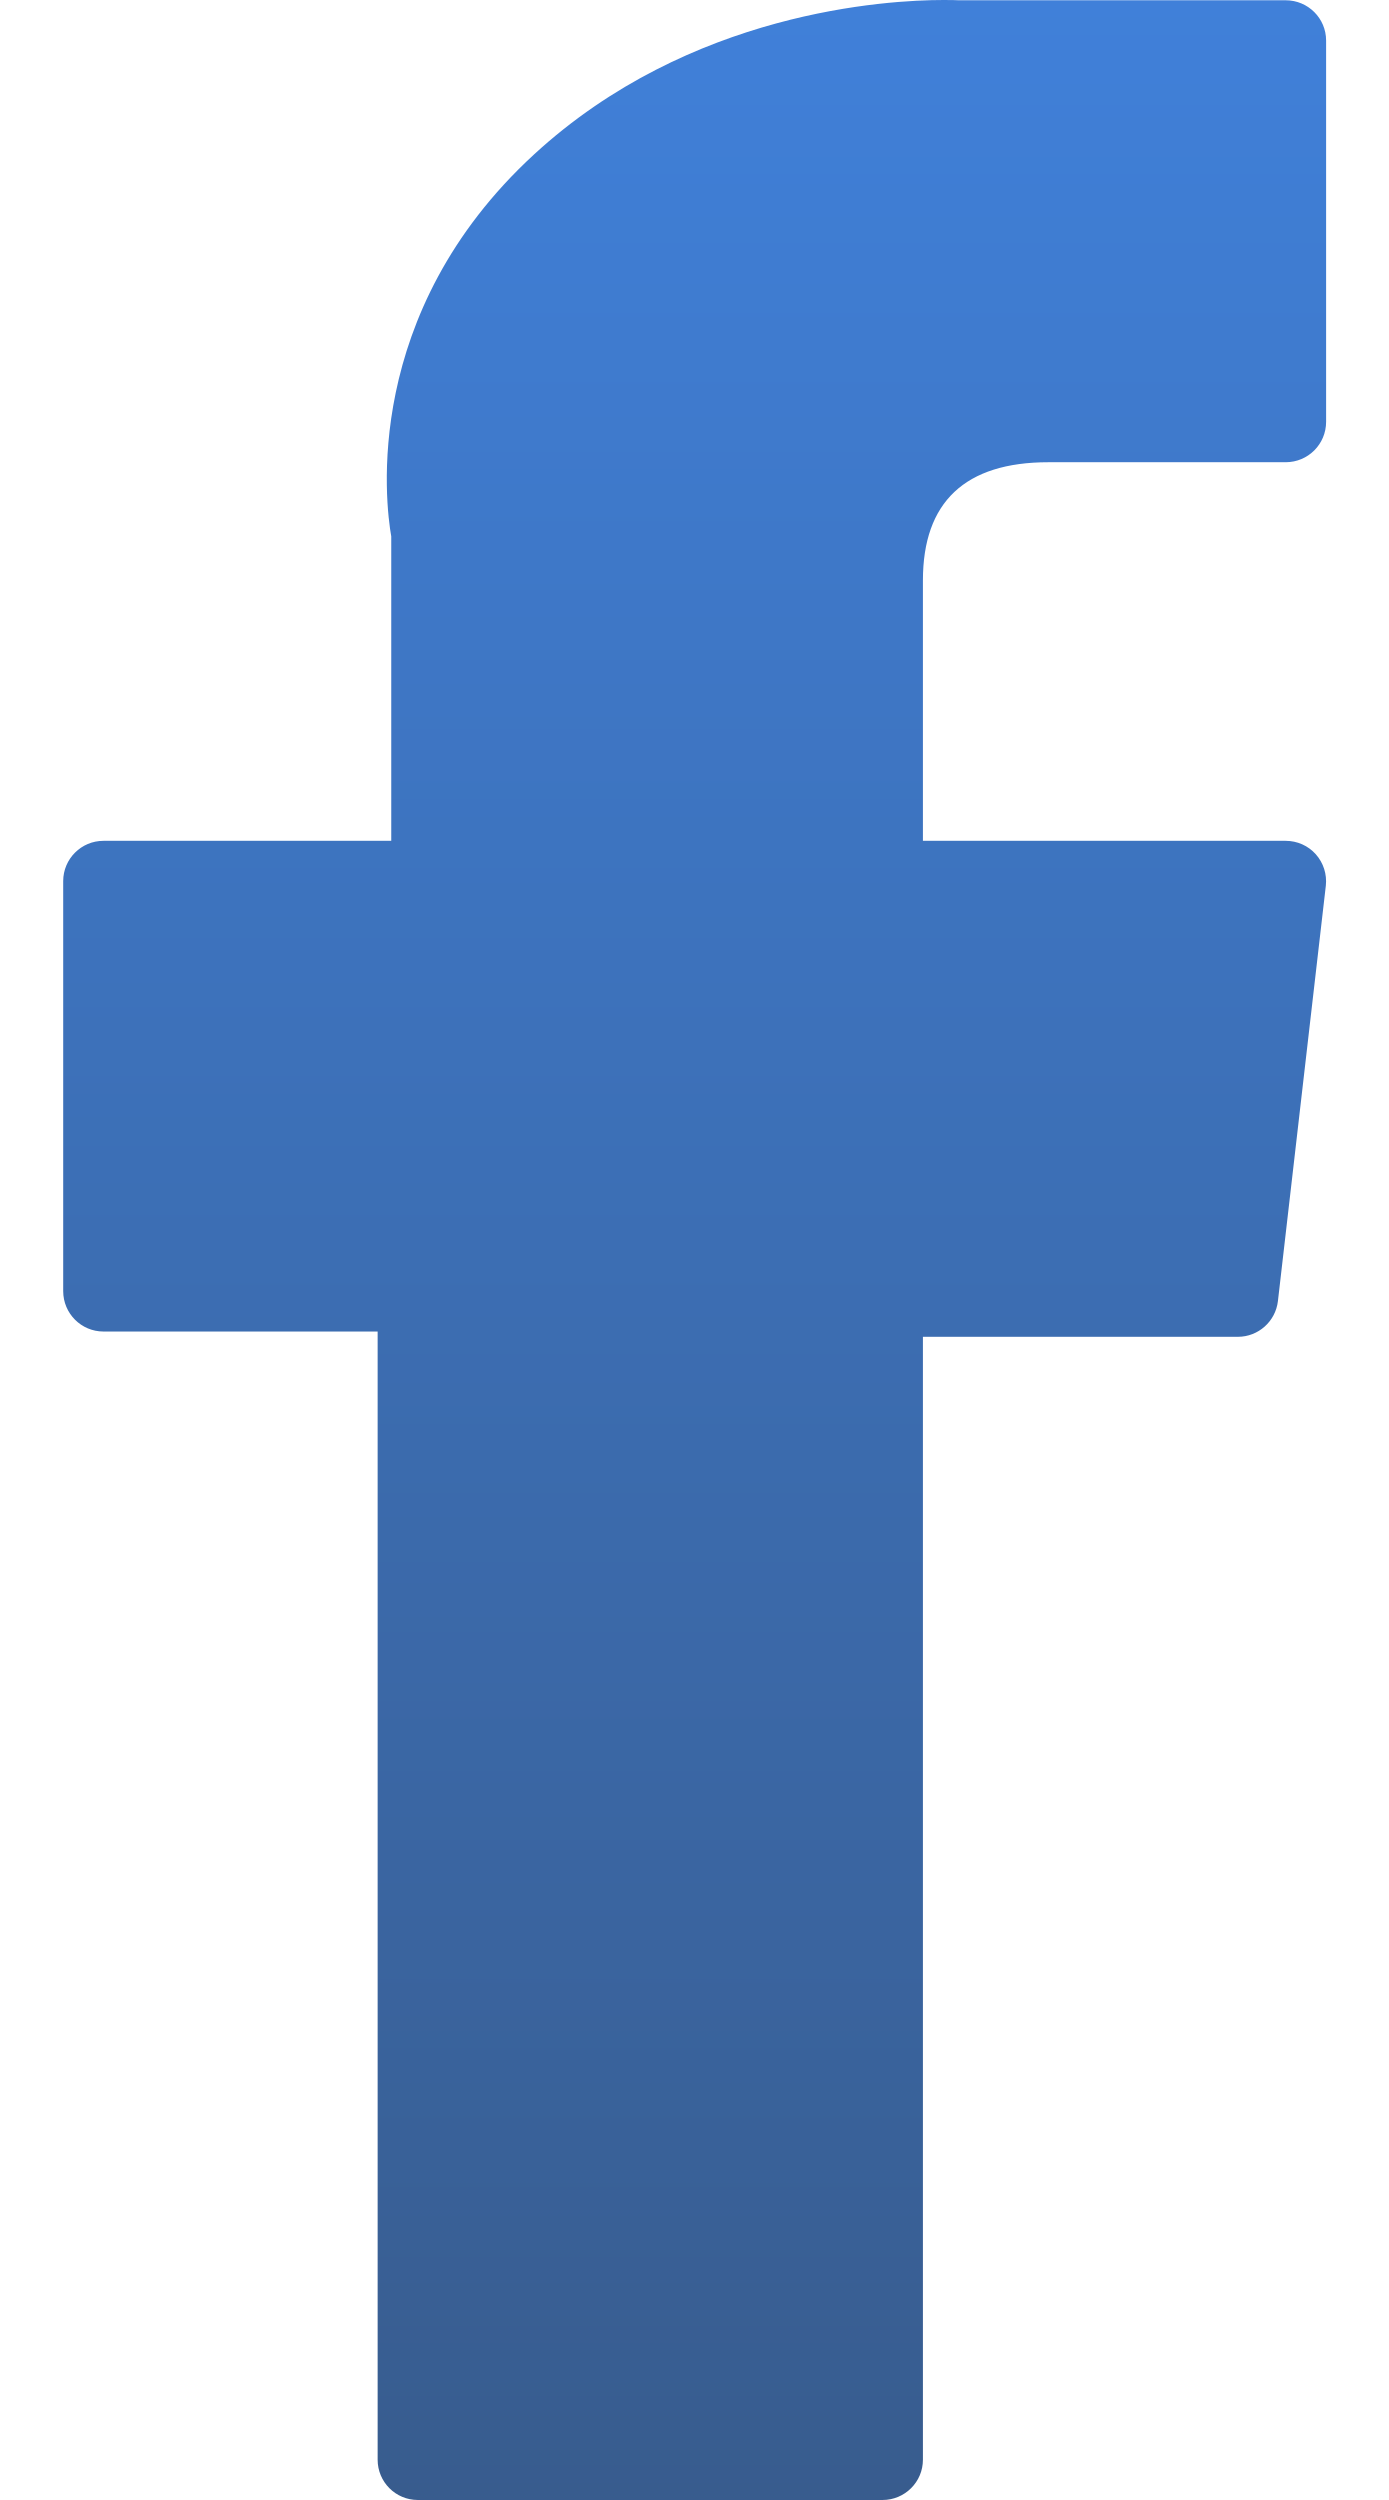
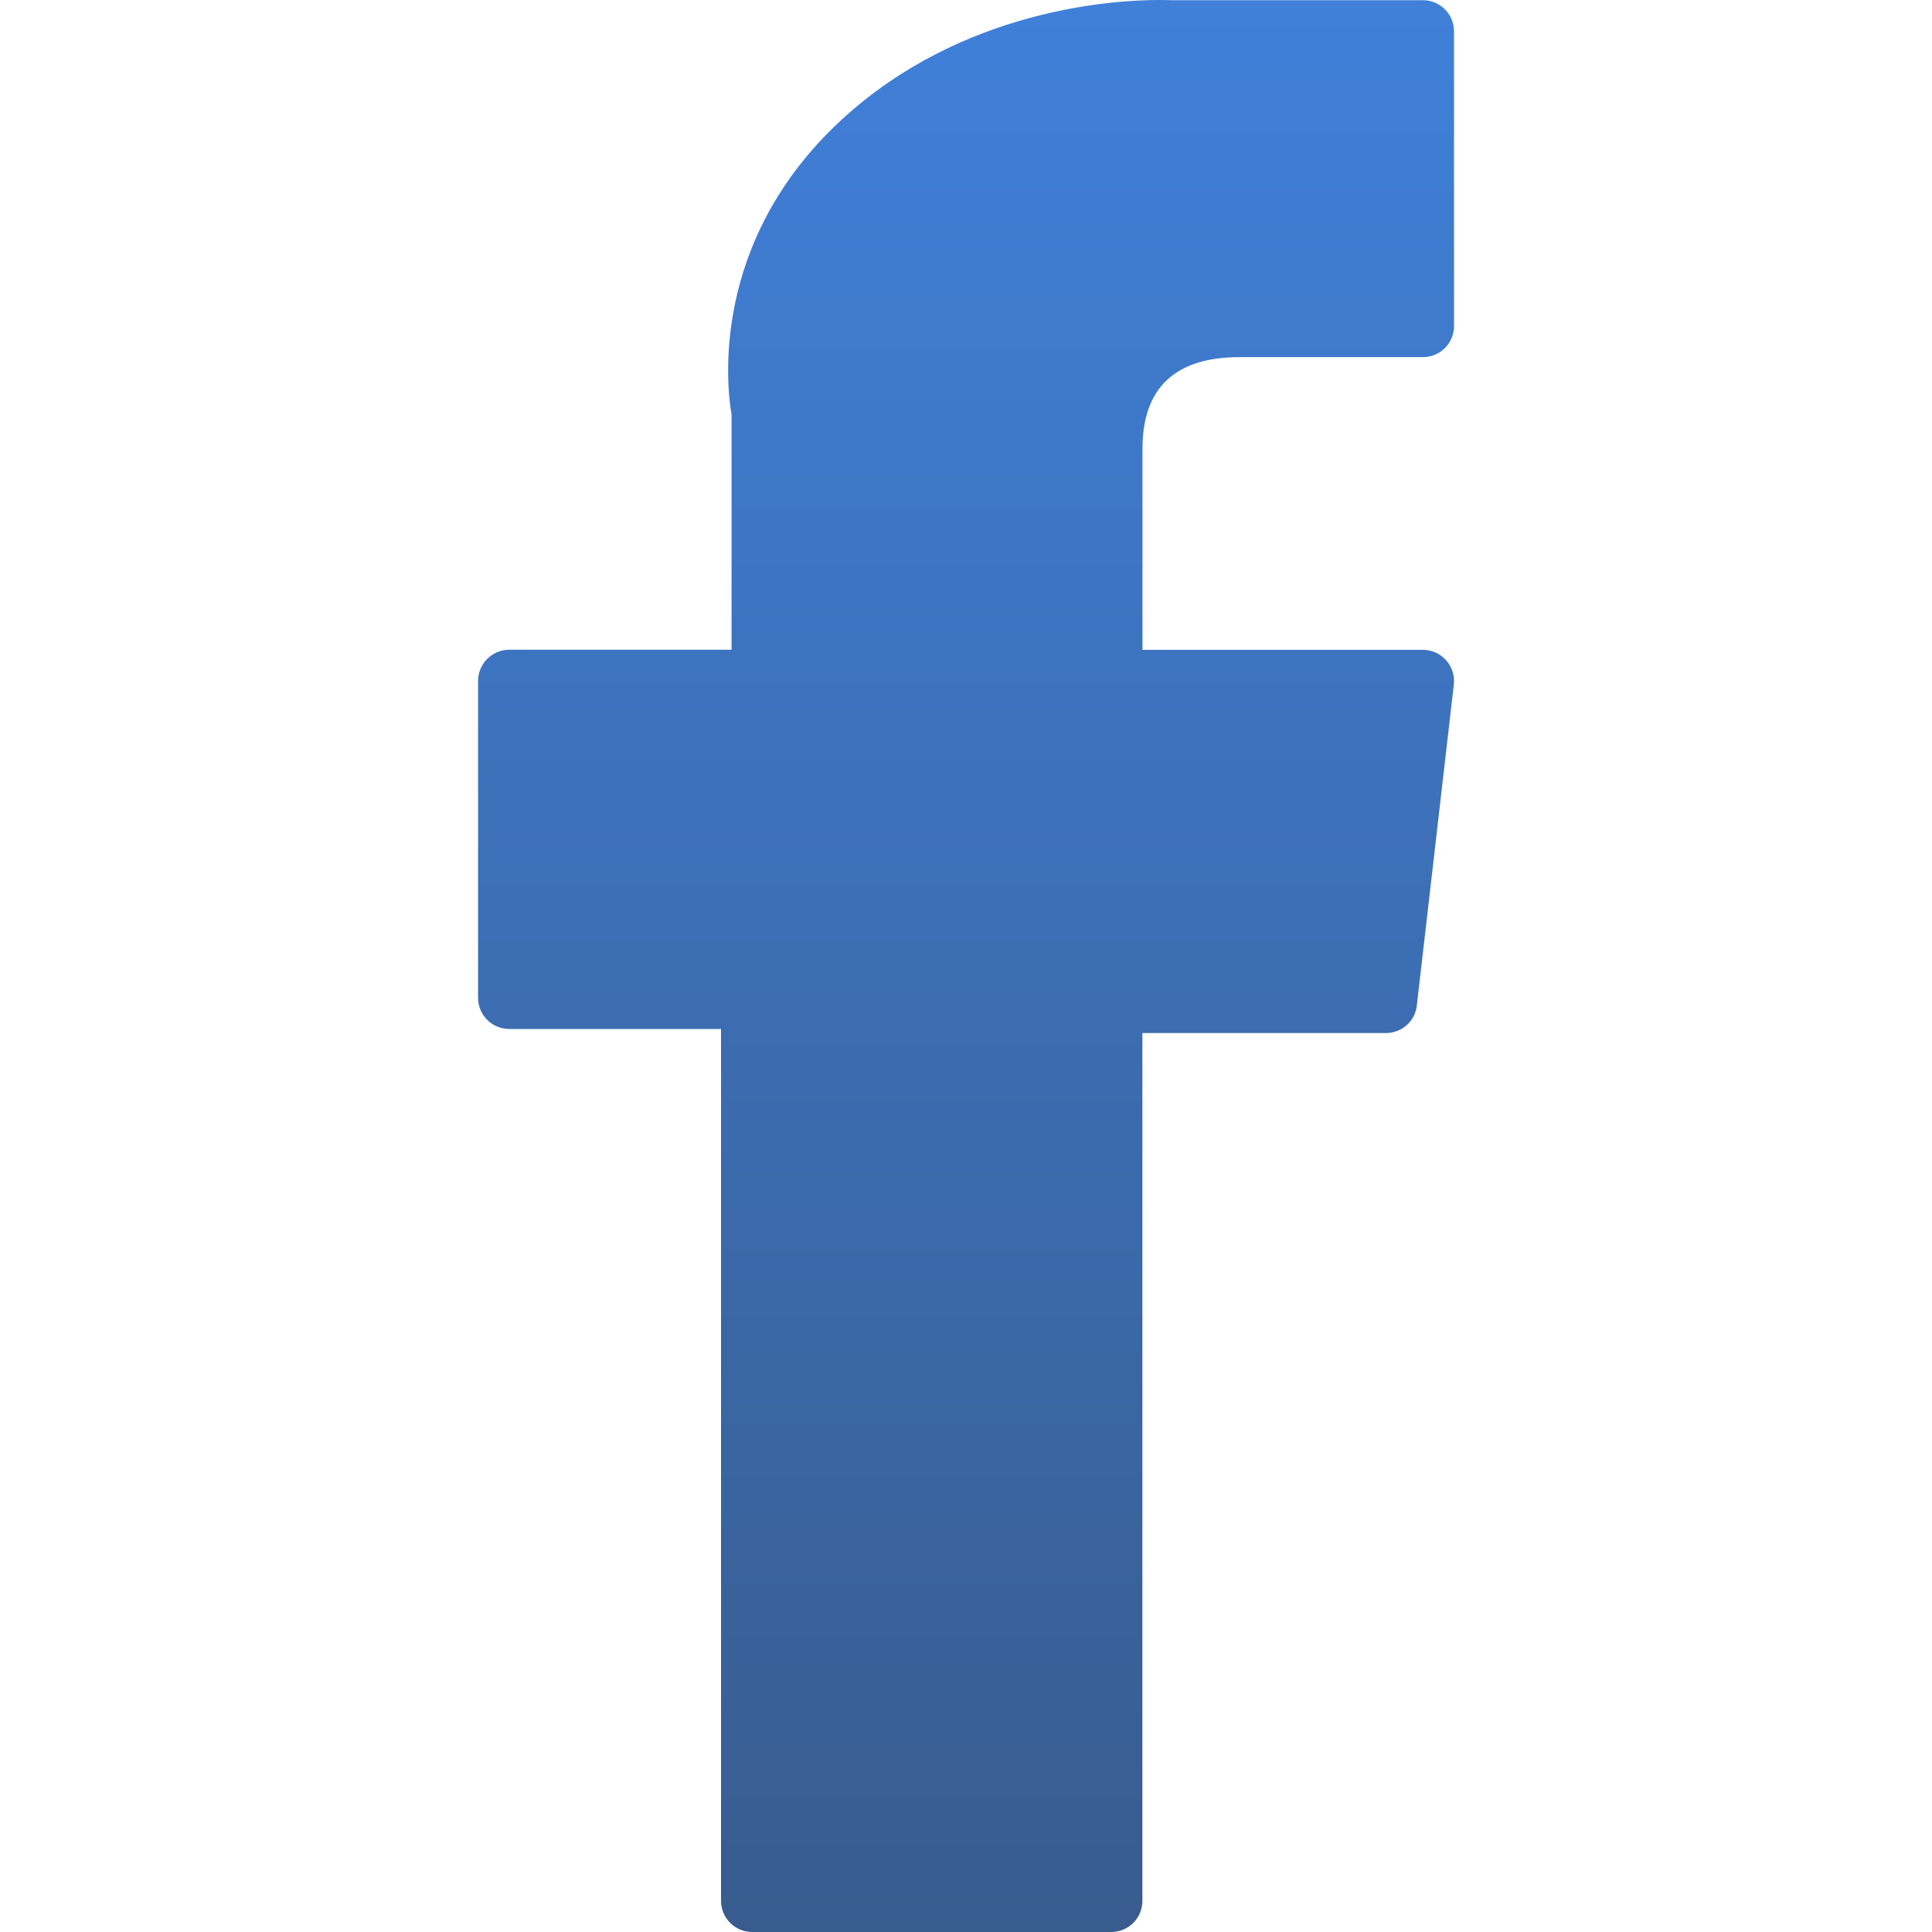
- <svg xmlns="http://www.w3.org/2000/svg" width="10" height="18" viewBox="0 0 10 18" fill="none">
-   <path d="M0.745 9.587H2.719V17.71C2.719 17.87 2.848 18 3.009 18H6.354C6.515 18 6.645 17.87 6.645 17.71V9.625H8.913C9.06 9.625 9.184 9.514 9.201 9.368L9.546 6.377C9.555 6.295 9.529 6.213 9.474 6.151C9.419 6.089 9.34 6.054 9.257 6.054H6.645V4.179C6.645 3.614 6.949 3.328 7.549 3.328C7.635 3.328 9.257 3.328 9.257 3.328C9.418 3.328 9.548 3.198 9.548 3.037V0.292C9.548 0.132 9.418 0.002 9.257 0.002H6.903C6.887 0.001 6.85 0 6.795 0C6.387 0 4.967 0.08 3.845 1.112C2.603 2.255 2.775 3.624 2.817 3.862V6.054H0.745C0.585 6.054 0.455 6.184 0.455 6.344V9.296C0.455 9.457 0.585 9.587 0.745 9.587Z" fill="url(#paint0_linear_98_449)" />
+ <svg xmlns="http://www.w3.org/2000/svg" width="20" height="20" viewBox="0 0 20 20" fill="none">
+   <path d="M5.272 10.652H7.464V19.677C7.464 19.856 7.609 20 7.787 20H11.504C11.682 20 11.826 19.856 11.826 19.677V10.694H14.347C14.511 10.694 14.649 10.572 14.667 10.409L15.05 7.086C15.06 6.995 15.031 6.903 14.97 6.835C14.909 6.766 14.822 6.727 14.73 6.727H11.827V4.644C11.827 4.016 12.165 3.697 12.832 3.697C12.927 3.697 14.73 3.697 14.73 3.697C14.908 3.697 15.052 3.553 15.052 3.375V0.325C15.052 0.147 14.908 0.002 14.73 0.002H12.114C12.095 0.001 12.054 0 11.994 0C11.54 0 9.962 0.089 8.716 1.236C7.335 2.506 7.527 4.027 7.573 4.291V6.726H5.272C5.094 6.726 4.949 6.871 4.949 7.049V10.329C4.949 10.508 5.094 10.652 5.272 10.652Z" fill="url(#paint0_linear_305_293)" />
  <defs>
-     <linearGradient id="paint0_linear_98_449" x1="5.001" y1="0" x2="5.001" y2="18" gradientUnits="userSpaceOnUse">
+     <linearGradient id="paint0_linear_305_293" x1="10.001" y1="0" x2="10.001" y2="20" gradientUnits="userSpaceOnUse">
      <stop stop-color="#4080D9" />
      <stop offset="1" stop-color="#385C8E" />
    </linearGradient>
  </defs>
</svg>
